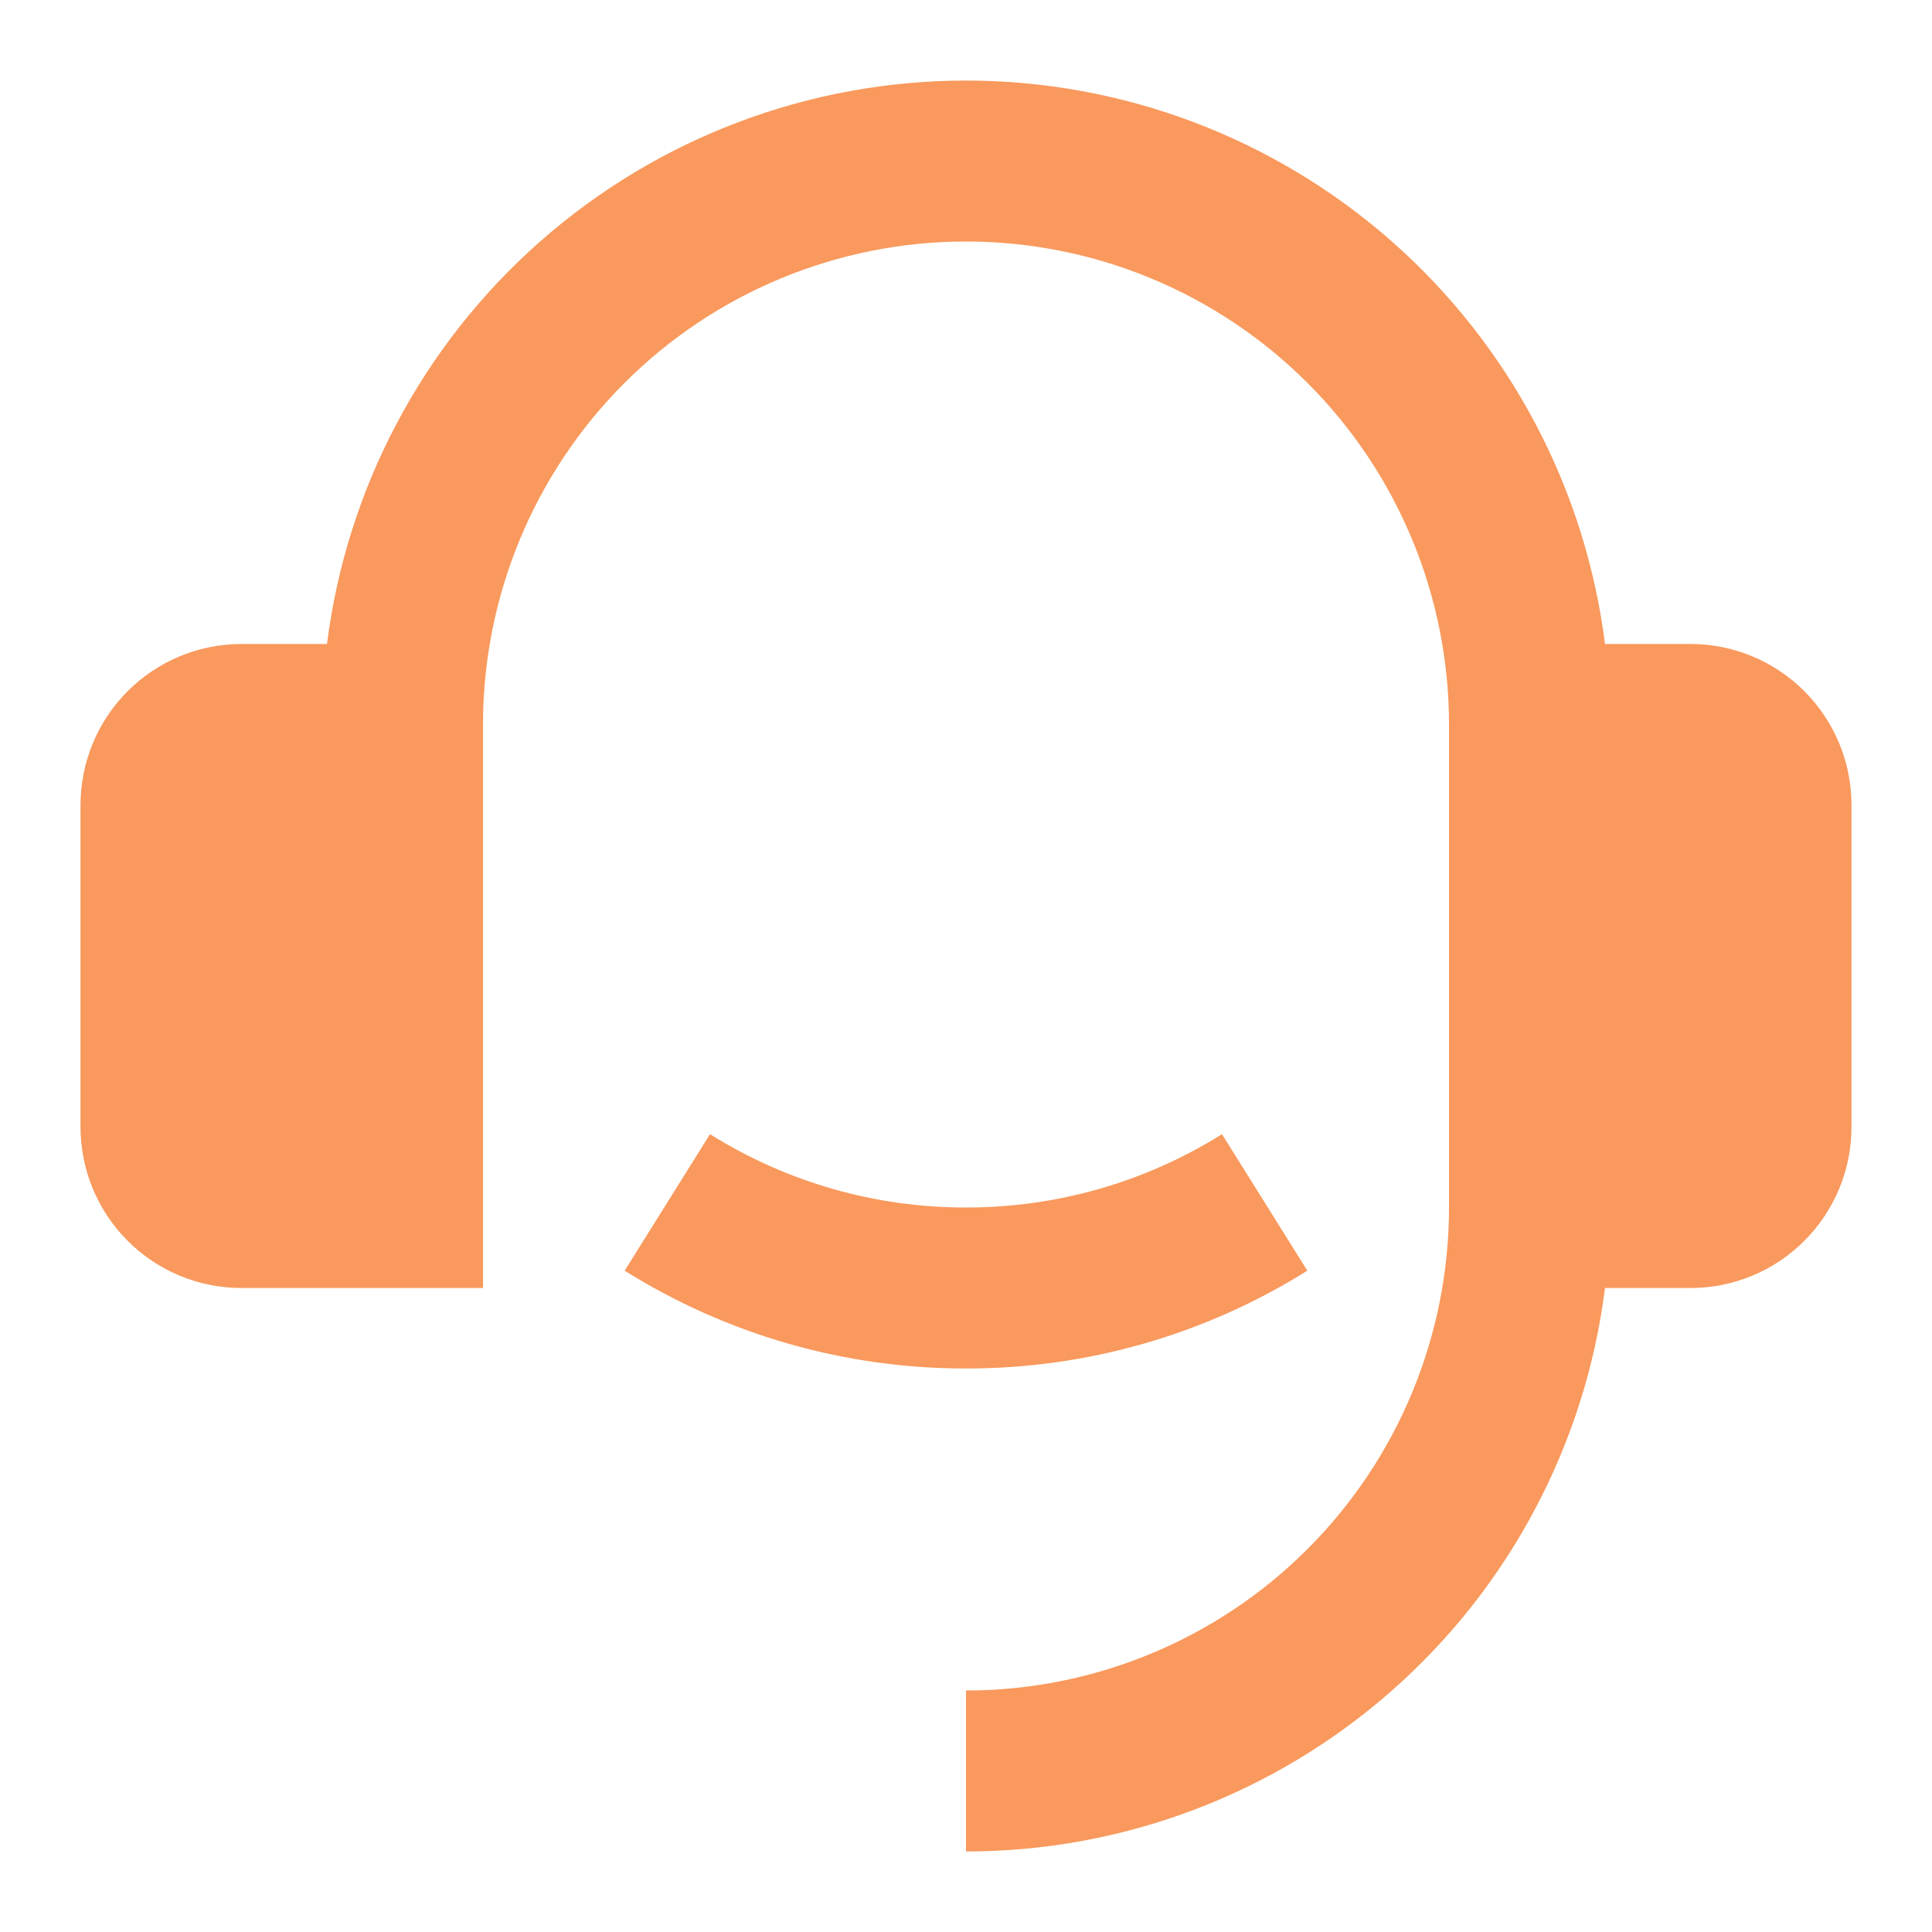
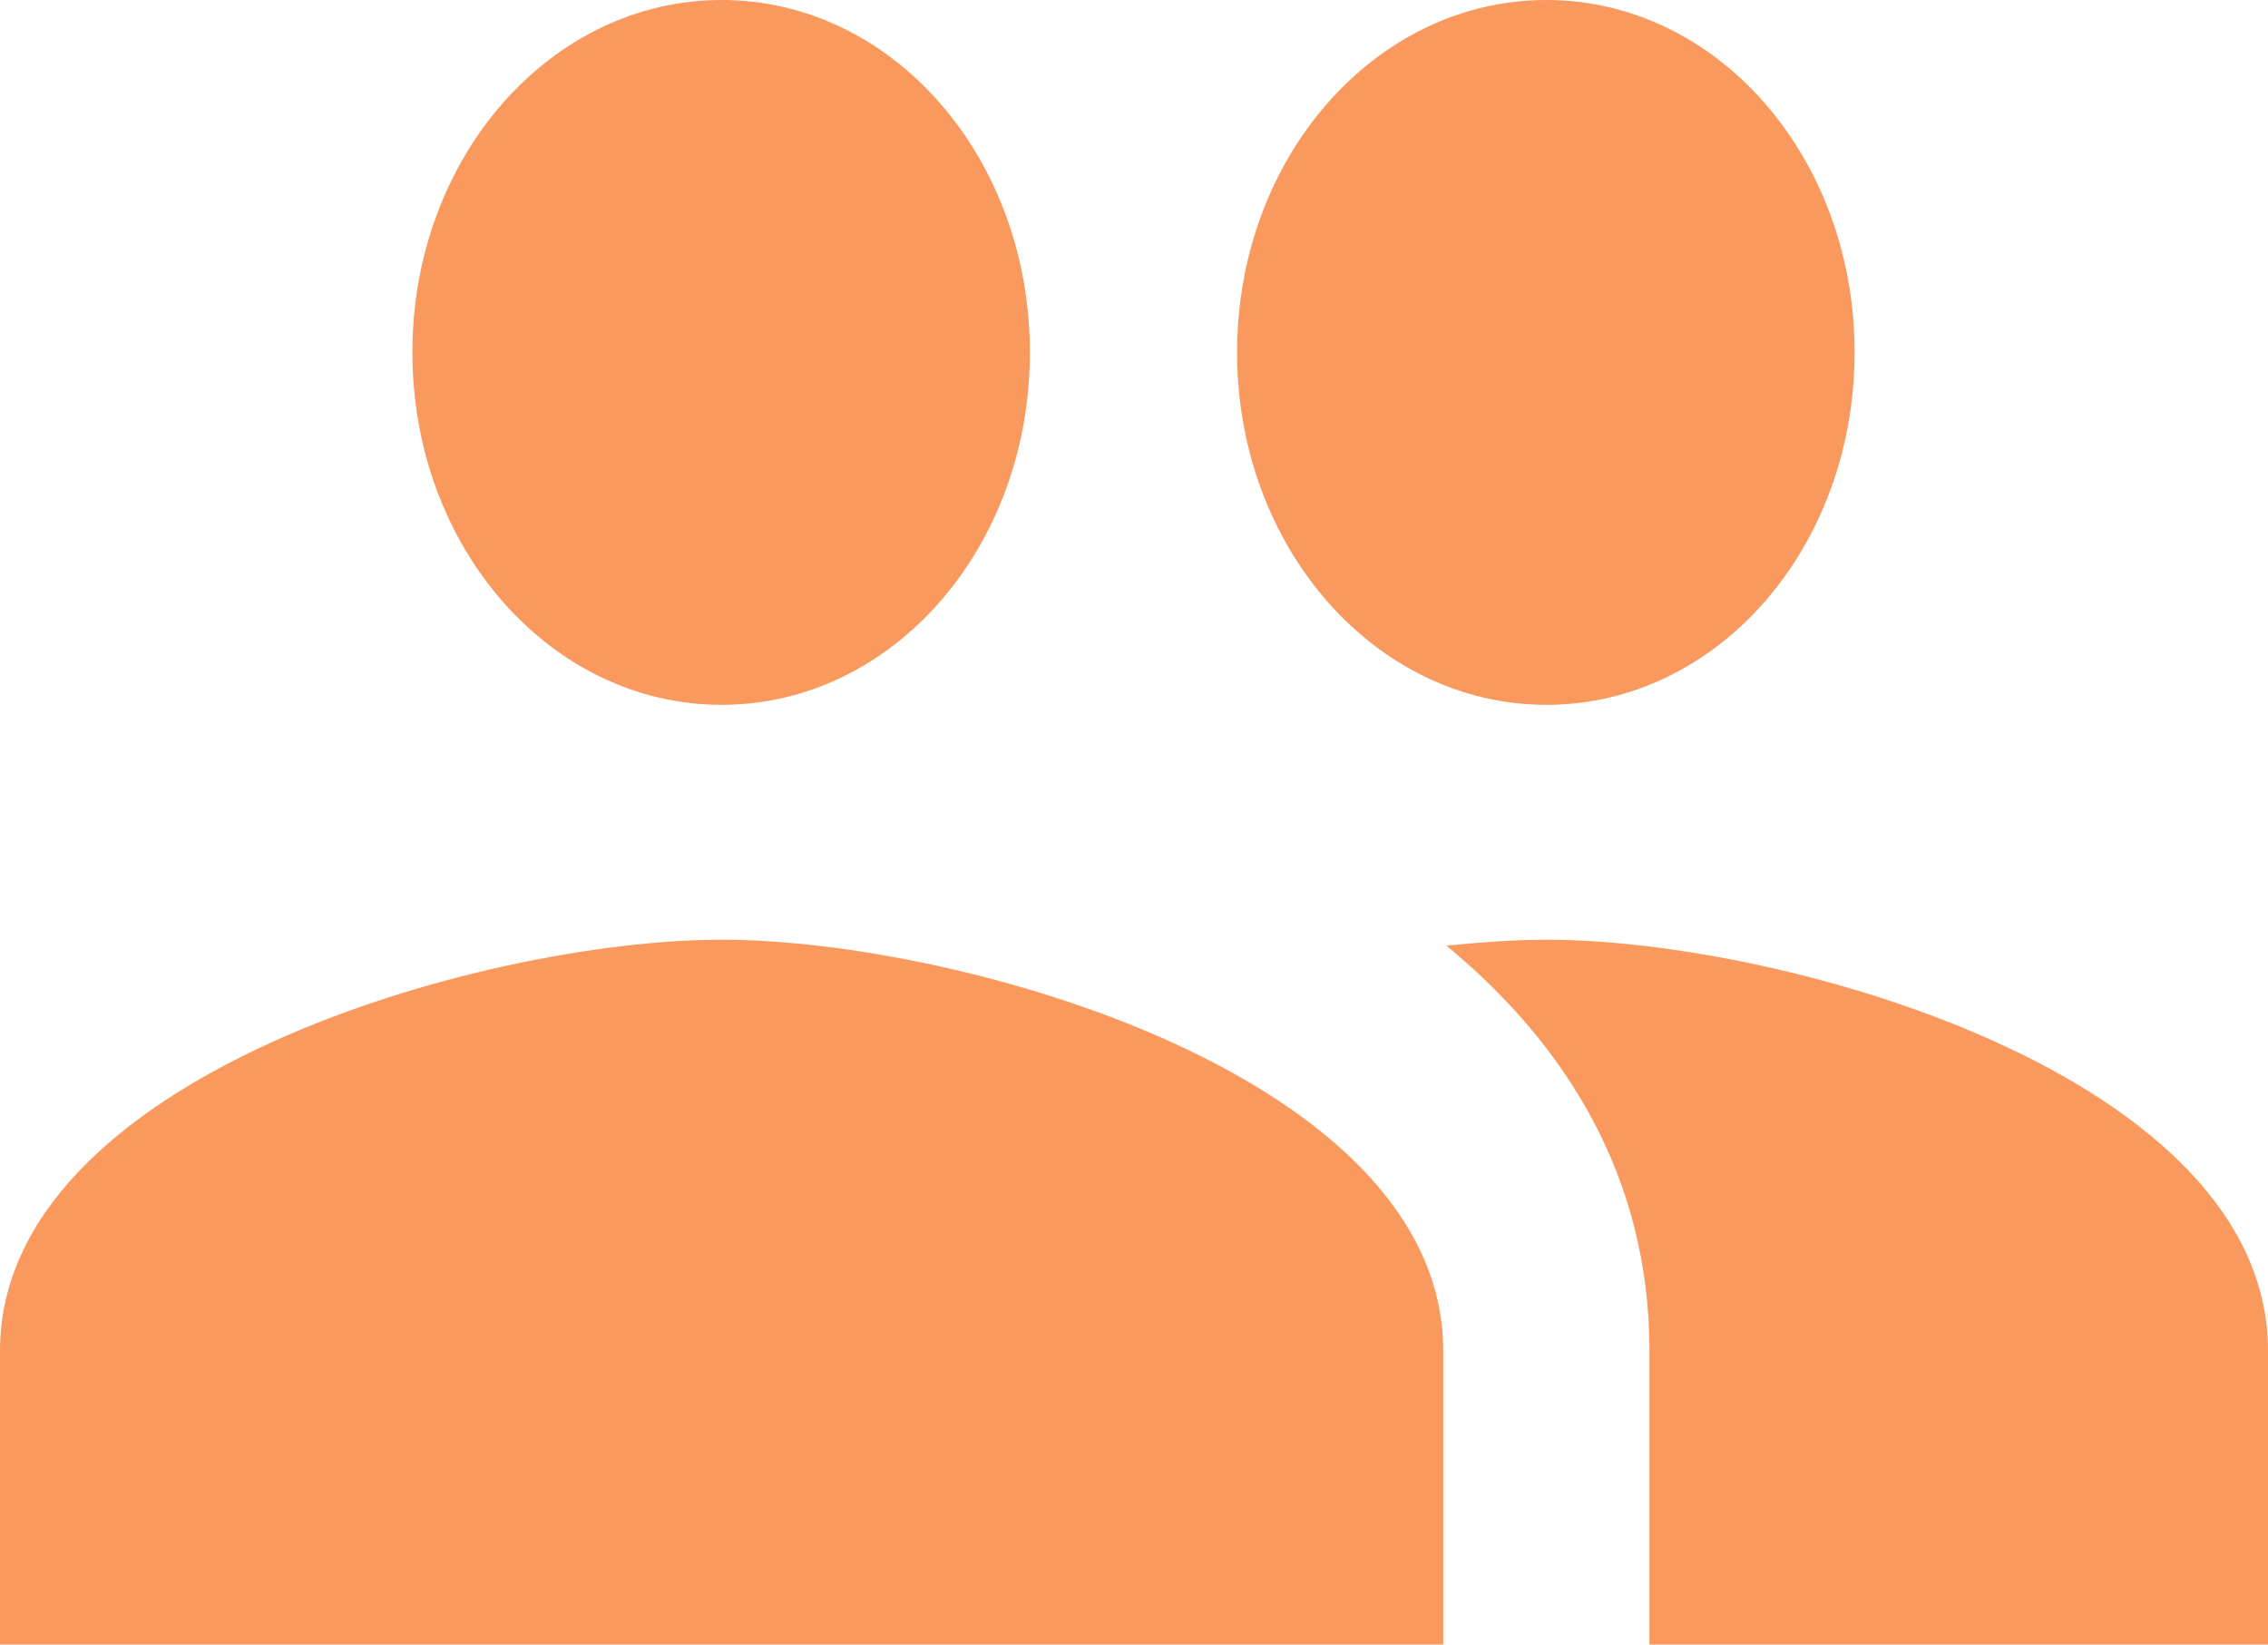
- <svg xmlns="http://www.w3.org/2000/svg" width="40" height="40" viewBox="0 0 40 40" fill="none">
-   <path d="M35 13.333C35.884 13.333 36.732 13.684 37.357 14.31C37.982 14.935 38.333 15.783 38.333 16.667V23.333C38.333 24.217 37.982 25.065 37.357 25.69C36.732 26.316 35.884 26.667 35 26.667H33.23C32.824 29.889 31.255 32.852 28.82 35C26.384 37.148 23.248 38.333 20 38.333V35C22.652 35 25.196 33.946 27.071 32.071C28.946 30.196 30 27.652 30 25V15C30 12.348 28.946 9.804 27.071 7.929C25.196 6.054 22.652 5 20 5C17.348 5 14.804 6.054 12.929 7.929C11.053 9.804 10 12.348 10 15V26.667H5C4.116 26.667 3.268 26.316 2.643 25.69C2.018 25.065 1.667 24.217 1.667 23.333V16.667C1.667 15.783 2.018 14.935 2.643 14.31C3.268 13.684 4.116 13.333 5 13.333H6.77C7.177 10.111 8.745 7.149 11.181 5.001C13.617 2.853 16.753 1.668 20 1.668C23.247 1.668 26.383 2.853 28.819 5.001C31.255 7.149 32.823 10.111 33.23 13.333H35ZM12.933 26.308L14.7 23.482C16.288 24.477 18.126 25.003 20 25C21.874 25.003 23.712 24.477 25.3 23.482L27.067 26.308C24.949 27.635 22.499 28.337 20 28.333C17.501 28.337 15.051 27.635 12.933 26.308Z" fill="#F9995D" />
+ <svg xmlns="http://www.w3.org/2000/svg" width="40" height="29" viewBox="0 0 40 29" fill="none">
+   <path d="M27.273 12.429C30.291 12.429 32.709 9.653 32.709 6.214C32.709 2.776 30.291 0 27.273 0C24.255 0 21.818 2.776 21.818 6.214C21.818 9.653 24.255 12.429 27.273 12.429ZM12.727 12.429C15.745 12.429 18.164 9.653 18.164 6.214C18.164 2.776 15.745 0 12.727 0C9.709 0 7.273 2.776 7.273 6.214C7.273 9.653 9.709 12.429 12.727 12.429ZM12.727 16.571C8.491 16.571 0 18.995 0 23.821V29H25.454V23.821C25.454 18.995 16.964 16.571 12.727 16.571ZM27.273 16.571C26.745 16.571 26.145 16.613 25.509 16.675C27.618 18.415 29.091 20.756 29.091 23.821V29H40V23.821C40 18.995 31.509 16.571 27.273 16.571Z" fill="#F9995D" />
</svg>
